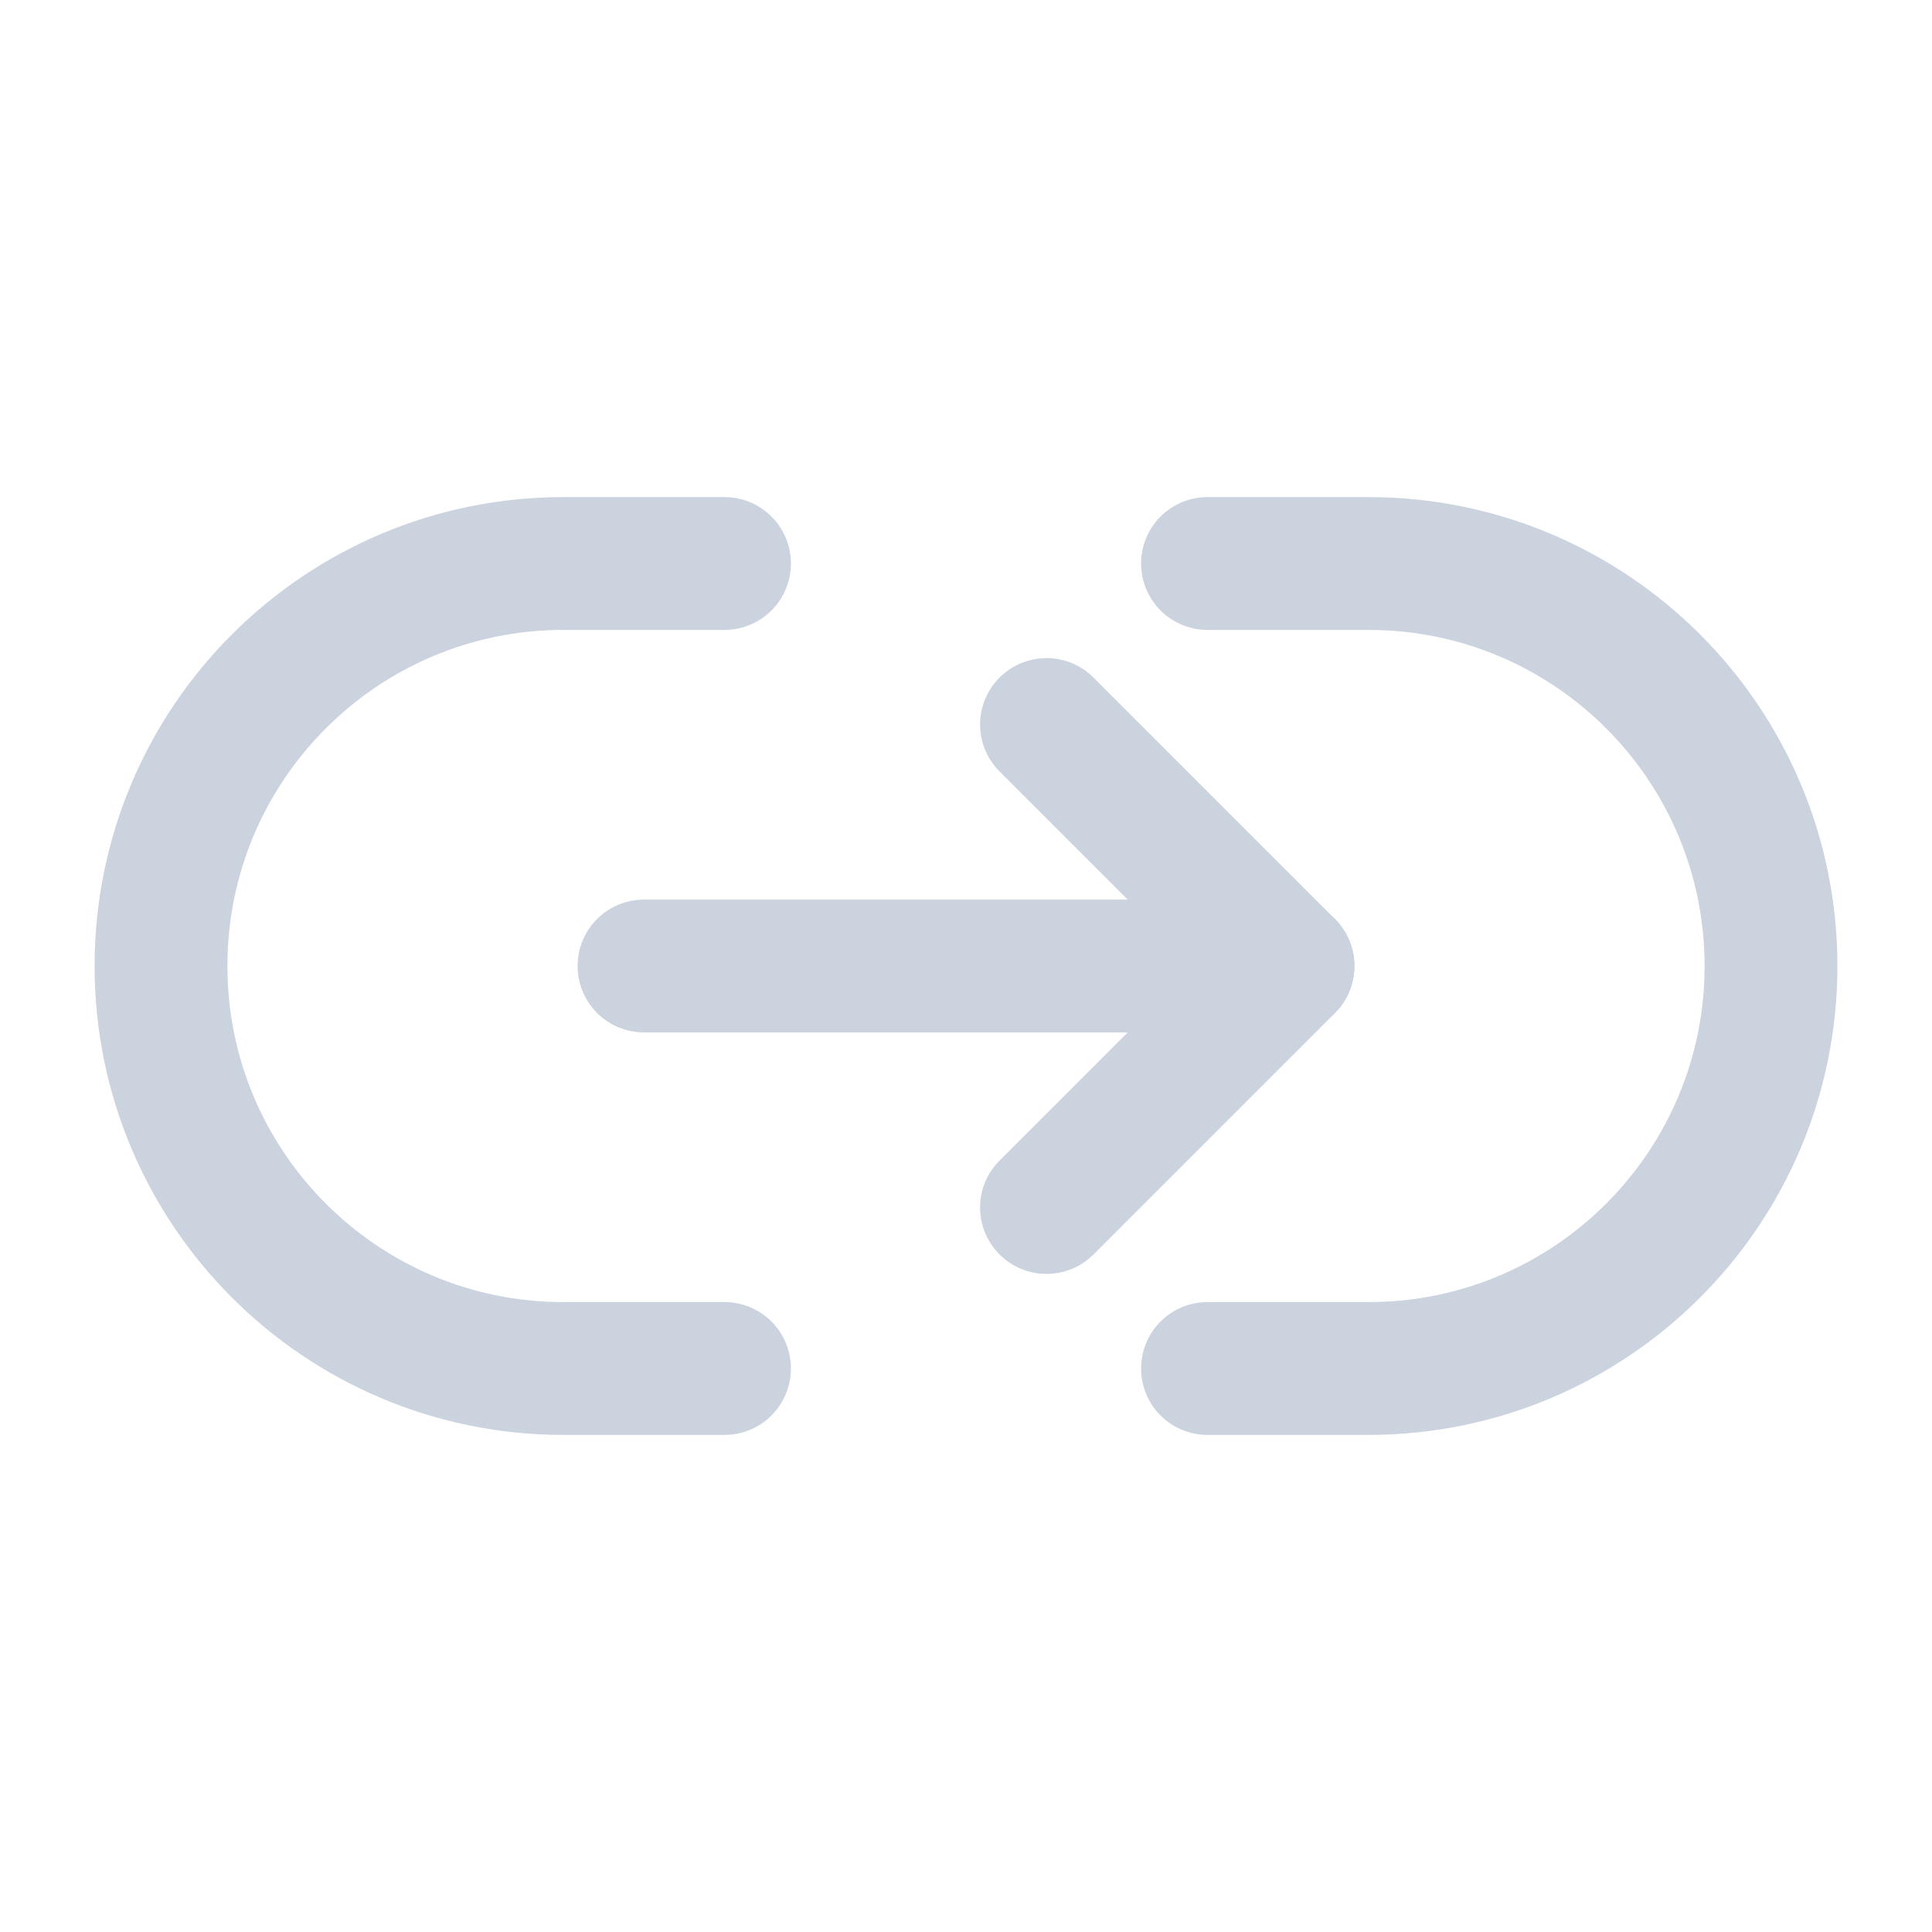
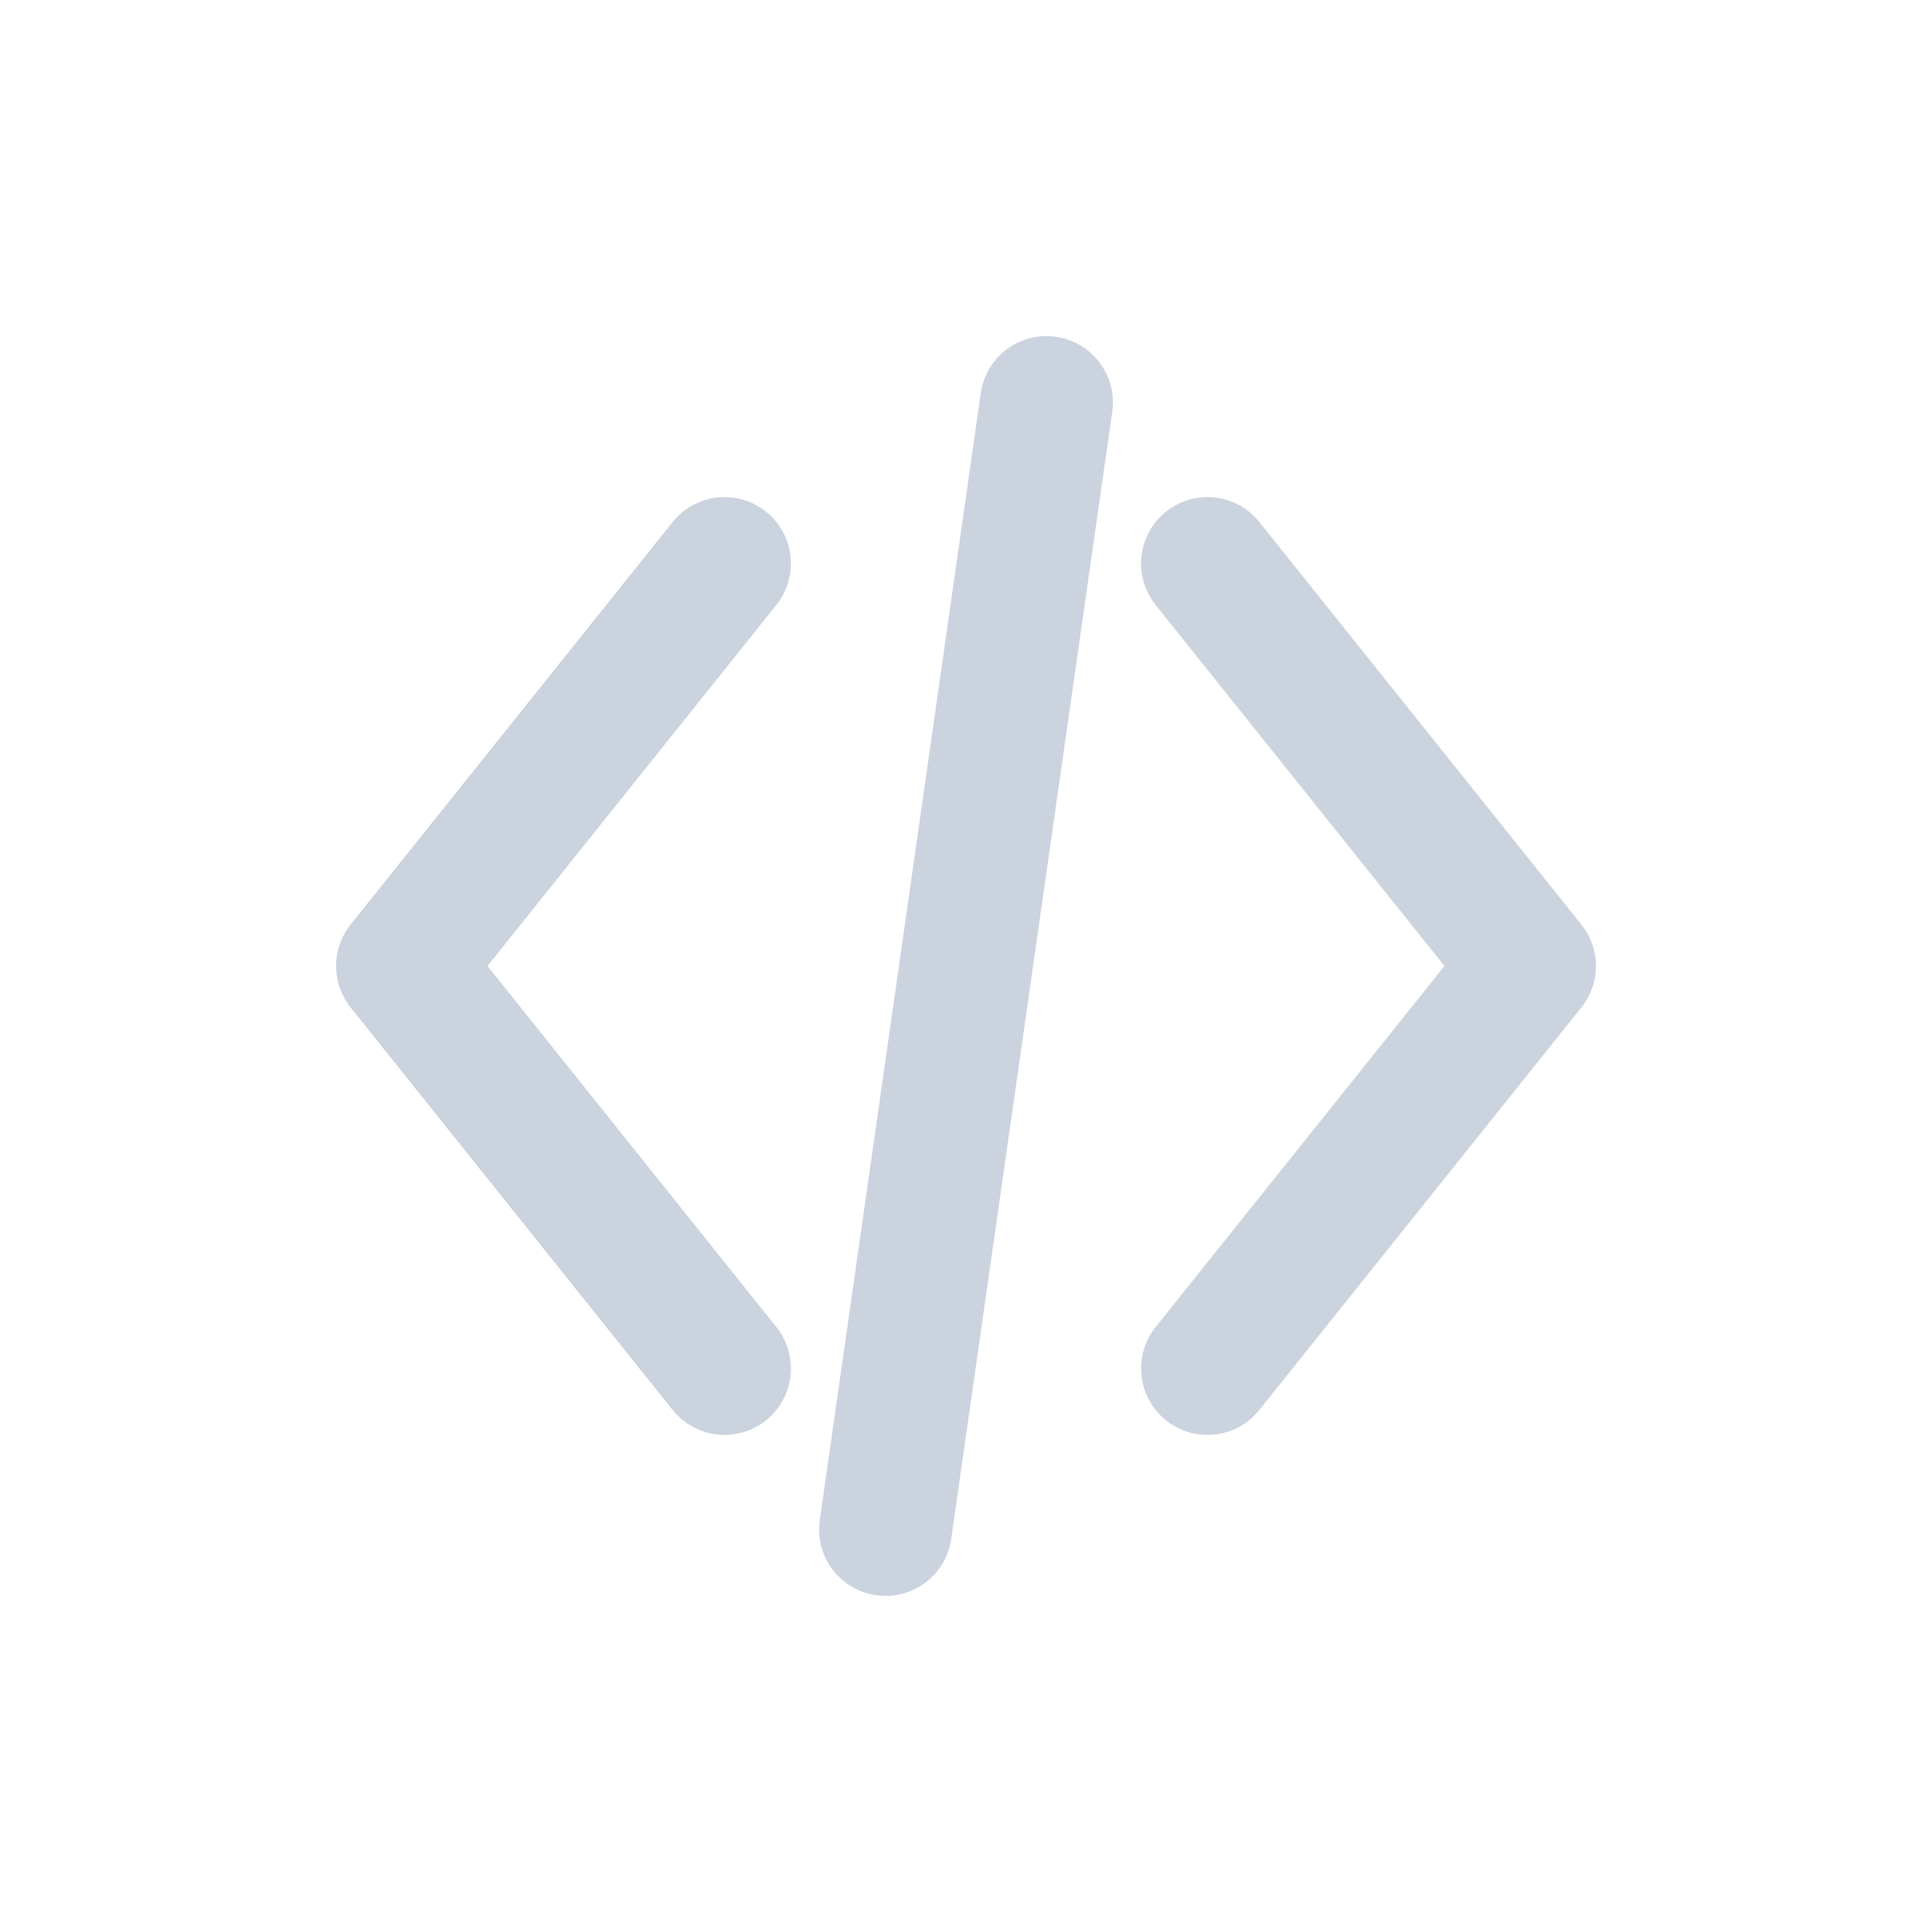
<svg xmlns="http://www.w3.org/2000/svg" viewBox="0 0 24 24" fill="none" stroke="#cbd3df" stroke-width="1.65" stroke-linecap="round" stroke-linejoin="round">
-   <path d="M9 7H7a5 5 0 0 0 0 10h2m6-10h2a5 5 0 0 1 0 10h-2M8 12h8" />
-   <path d="m13 9 3 3-3 3" />
+   <path d="m9 7-4 5 4 5m6-10 4 5-4 5M13 5l-2 14" />
</svg>
